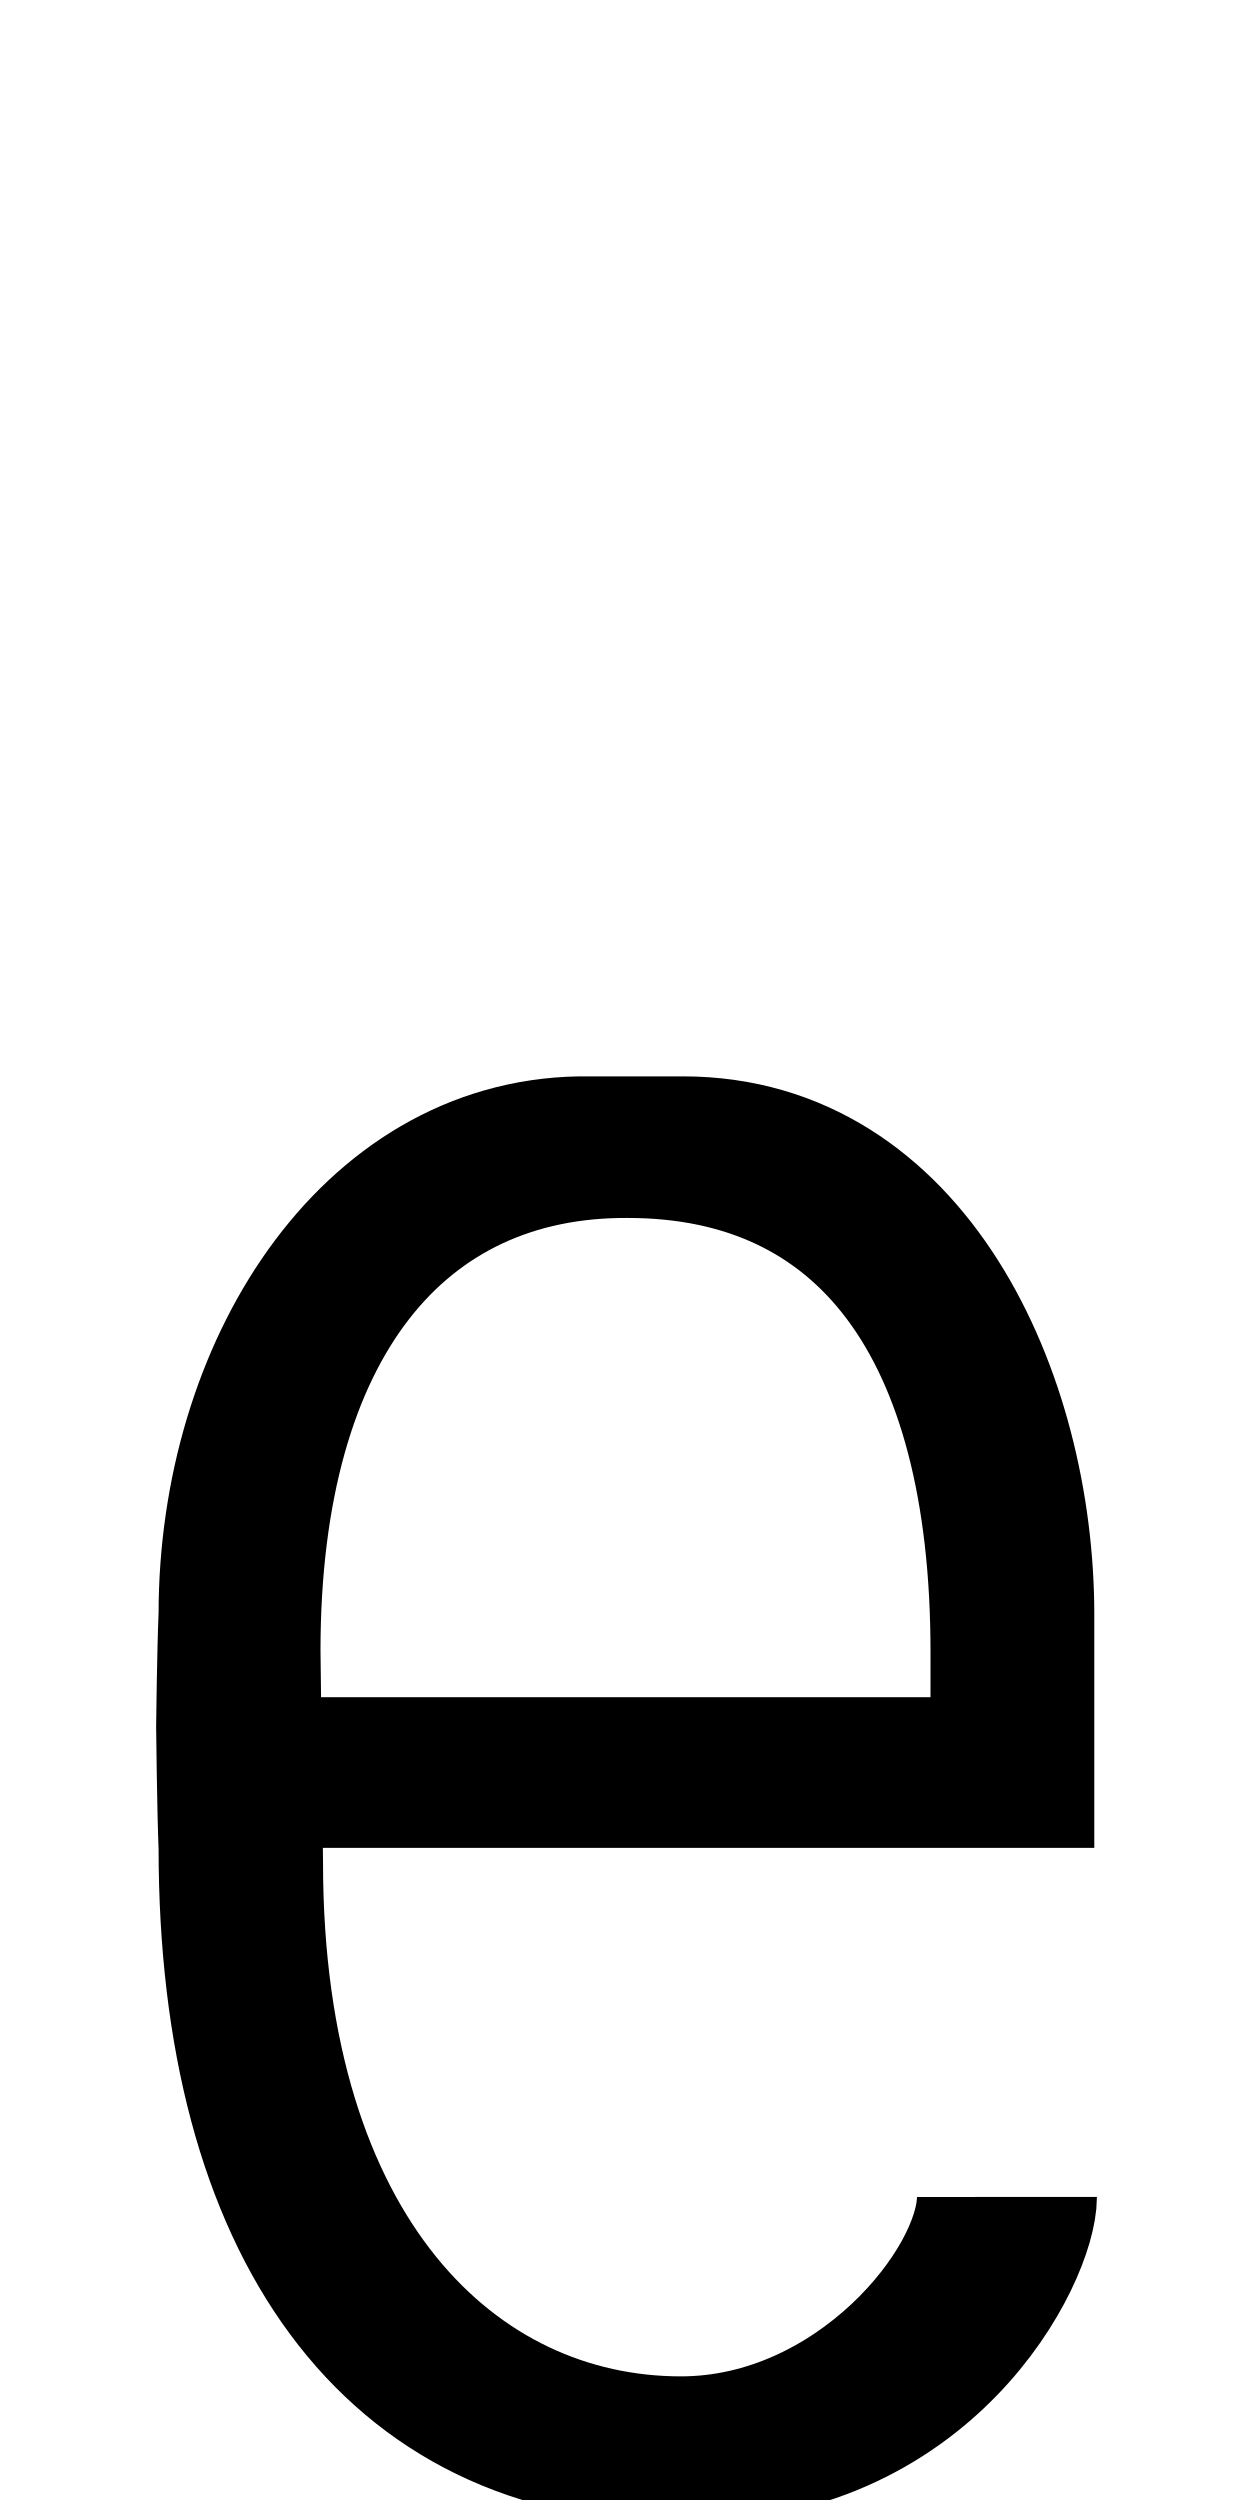
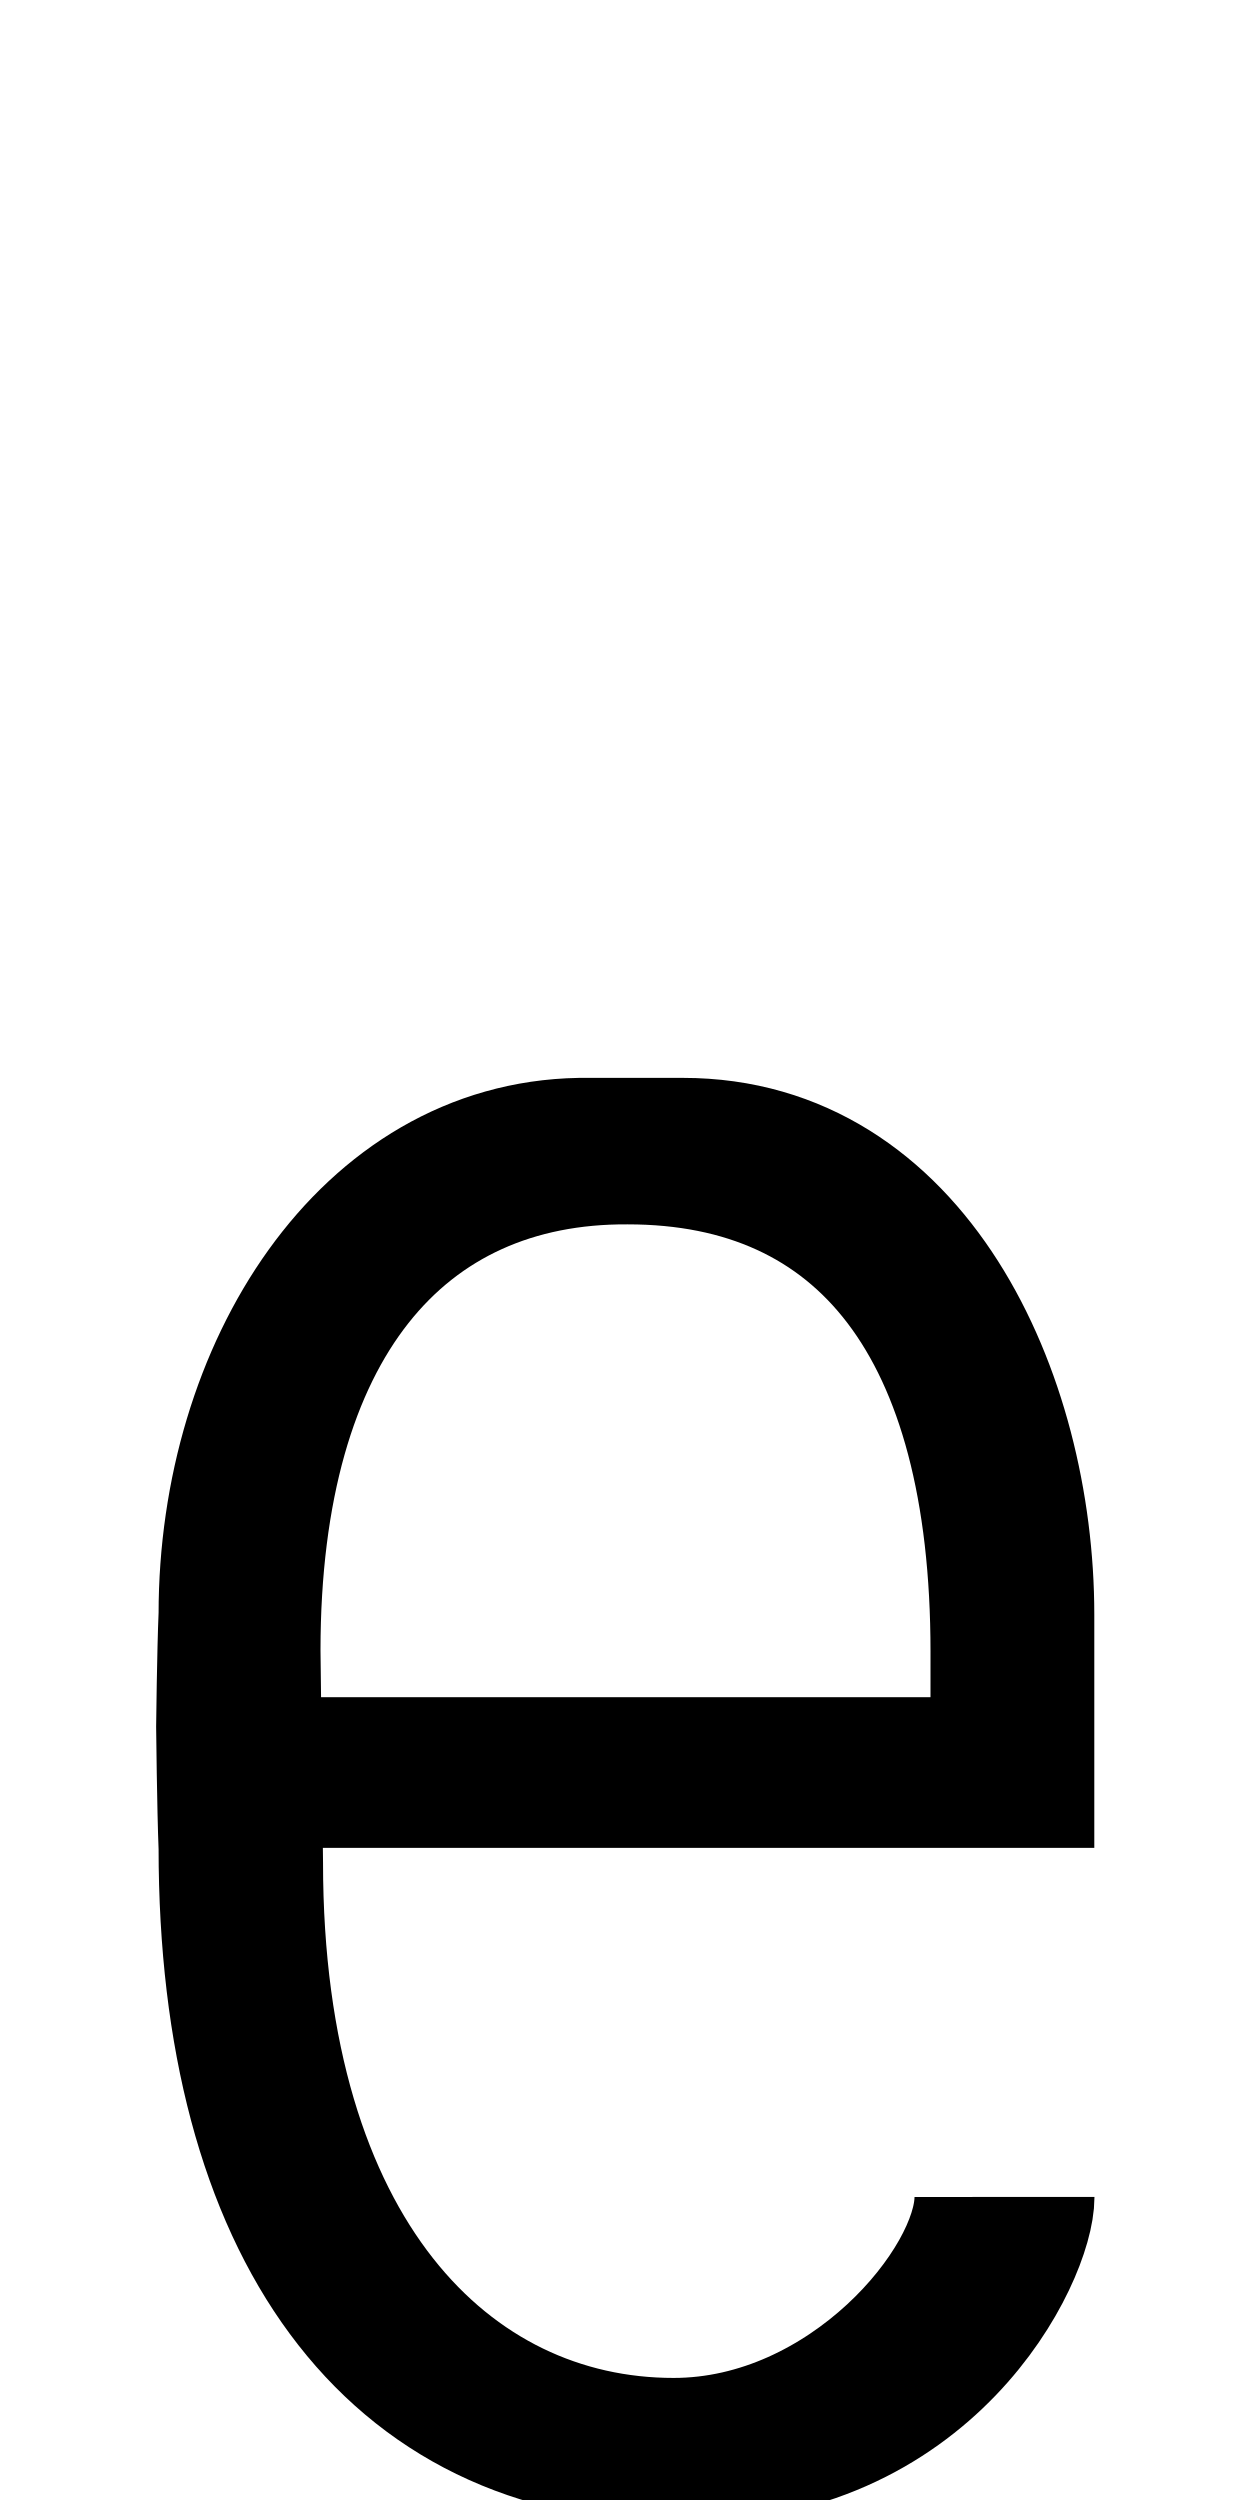
<svg xmlns="http://www.w3.org/2000/svg" version="1.1" viewBox="0 -288 1024 2048" id="svg6" width="1024" height="2048">
  <defs id="defs10" />
  <g id="layer3" style="display:none">
    <path style="fill:none;fill-rule:evenodd;stroke:#ff0000;stroke-width:1.298px;stroke-linecap:butt;stroke-linejoin:miter;stroke-opacity:1" d="M -357.865,1779.351 H 1342.733" id="path824-3" />
    <path style="fill:none;fill-rule:evenodd;stroke:#0000ff;stroke-width:1.298px;stroke-linecap:butt;stroke-linejoin:miter;stroke-opacity:1" d="M -357.865,1759.351 H 1342.733" id="path824-3-6" />
    <path style="fill:none;fill-rule:evenodd;stroke:#0000ff;stroke-width:1.298px;stroke-linecap:butt;stroke-linejoin:miter;stroke-opacity:1" d="M -357.865,593.751 H 1342.733" id="path824-3-6-7" />
  </g>
  <g id="layer1" style="display:none">
    <g transform="matrix(1,0,0,-1,0,1760)" id="g4" style="fill:#00ff00">
      <path d="m 120,528 v 136 q 0,264 104,388 104,124 240,124 h 96 q 128,0 236,-124 Q 904,928 904,664 V 528 H 264 q 8,-168 76,-272 68,-104 212,-112 72,0 116,28 44,28 68,76 H 896 Q 864,128 768,64 672,0 552,0 352,0 236,148 120,296 120,528 Z m 144,136 h 488 q 1,22 1,43 0,167 -57,245 -64,88 -184,88 -104,0 -176,-96 -72,-96 -72,-280 z" id="path2" style="fill:#00ff00" />
    </g>
  </g>
  <g id="layer2" style="display:inline">
-     <path style="display:inline;fill:none;fill-rule:evenodd;stroke:#000000;stroke-width:100;stroke-linecap:butt;stroke-linejoin:miter;stroke-miterlimit:4;stroke-dasharray:none;stroke-opacity:1" d="m 848.589,1511.718 c 0,49.188 -84.008,219.903 -292.259,216.643 -241.071,0 -376.421,-190.012 -376.421,-502.435 -1.333,-33.139 -2,-99.418 -2,-99.418 0,0 0.667,-61.532 2,-92.298 0,-201.998 116.995,-387.415 294.951,-390.451 h 84.599 c 193.086,0 286.988,209.676 286.988,390.921 v 141.107 H 179.381" id="path5546-0-3-2-5-5" class="ext" />
-     <path style="display:inline;fill:none;fill-rule:evenodd;stroke:#000000;stroke-width:100;stroke-linecap:butt;stroke-linejoin:miter;stroke-miterlimit:4;stroke-dasharray:none;stroke-opacity:1" d="m 801.169,1511.794 c 0,68.393 -103.788,196.924 -243.357,196.924 -181.009,0 -343.188,-153.924 -343.188,-471.013 l -2.069,-173.54 c 0,-264.732 120.219,-405.471 301.739,-404.415 189.117,0 297.979,140.648 297.979,405.388 l -0.033,87.195 H 213.534" id="path5546-1-6-6-0-9-4" class="int" />
+     <path style="display:inline;fill:none;fill-rule:evenodd;stroke:#000000;stroke-width:100;stroke-linecap:butt;stroke-linejoin:miter;stroke-miterlimit:4;stroke-dasharray:none;stroke-opacity:1" d="m 846.589,1511.718 c 0,49.188 -82.008,219.903 -290.259,216.643 -241.071,0 -376.421,-190.012 -376.421,-502.435 -1.333,-33.139 -2,-99.418 -2,-99.418 0,0 0.667,-61.532 2,-92.298 C 179.909,832.213 296.904,648.036 474.86,645 h 84.599 C 752.545,645 846.447,853.436 846.447,1034.681 v 141.107 H 179.381" id="path5546-0-3-2-5-5" class="ext" />
+     <path style="display:inline;fill:none;fill-rule:evenodd;stroke:#000000;stroke-width:100;stroke-linecap:butt;stroke-linejoin:miter;stroke-miterlimit:4;stroke-dasharray:none;stroke-opacity:1" d="M 799.169,1511.794 C 799.169,1580.187 691.381,1710 551.812,1710 370.803,1710 214.624,1554.793 214.624,1237.705 l -2.069,-173.54 c 0,-264.732 120.219,-400.221 301.739,-399.165 189.117,0 297.979,135.398 297.979,400.139 l -0.033,87.195 H 213.534" id="path5546-1-6-6-0-9-4" class="int" />
  </g>
</svg>
